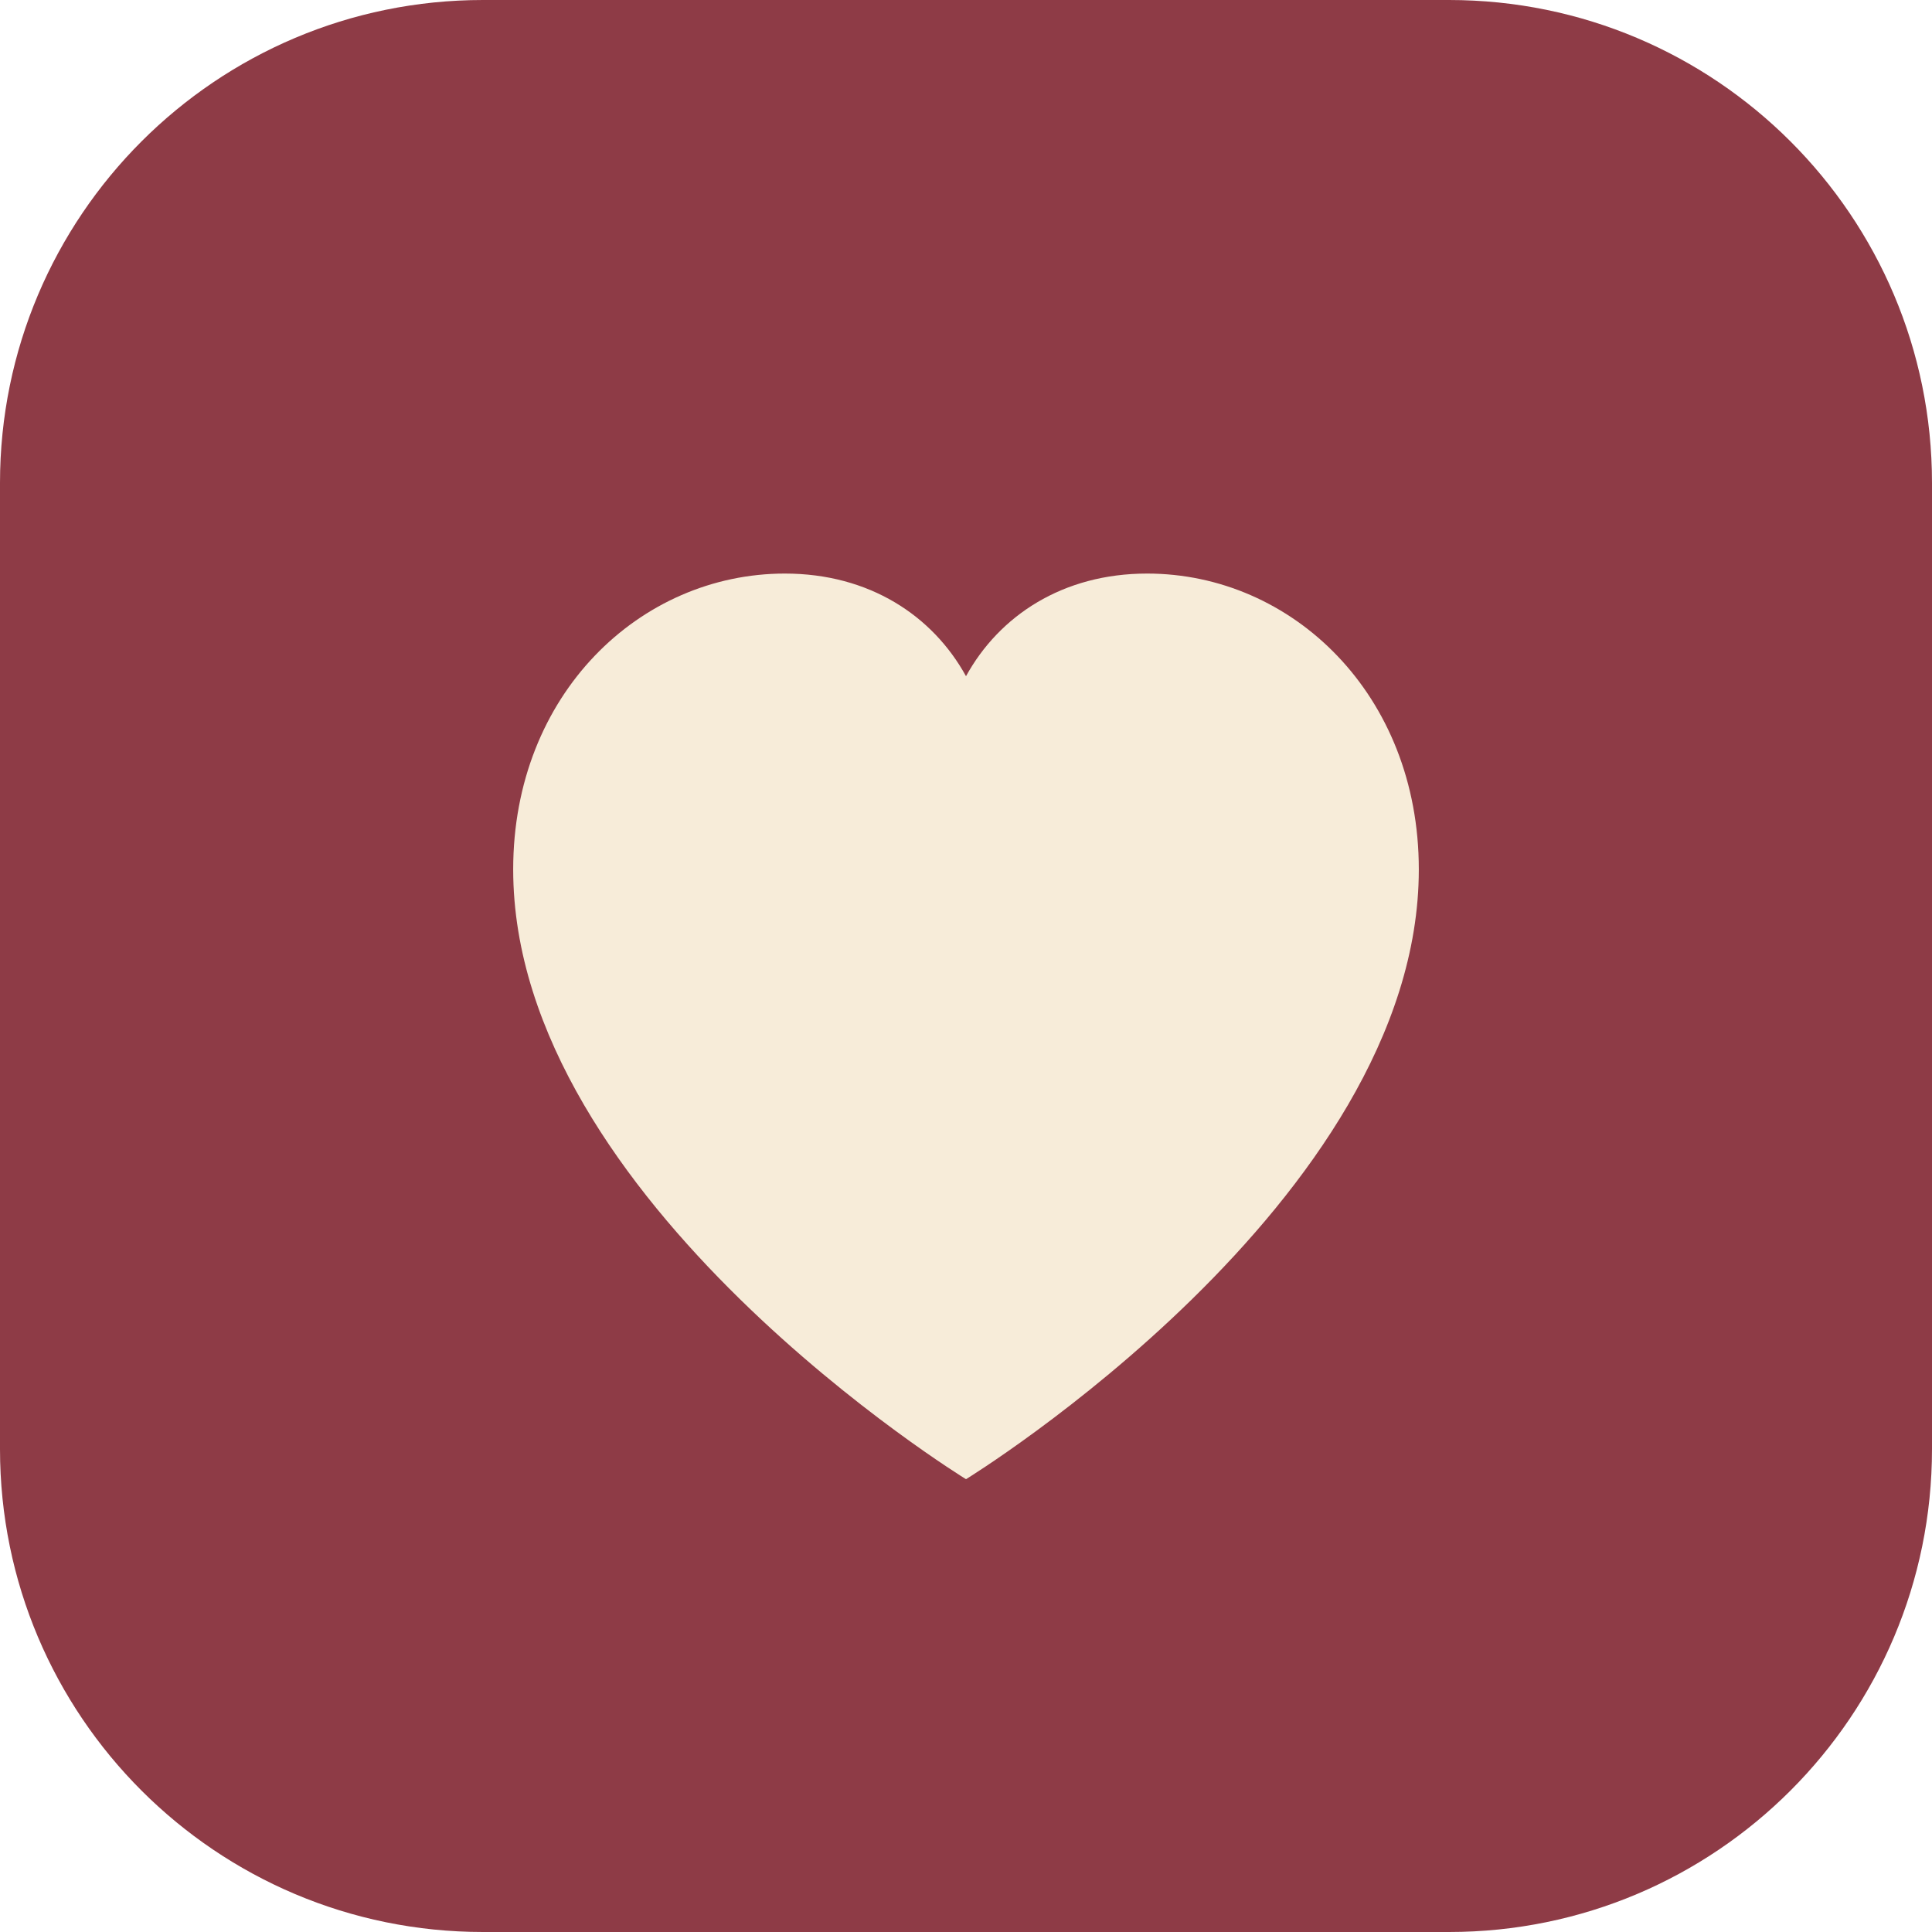
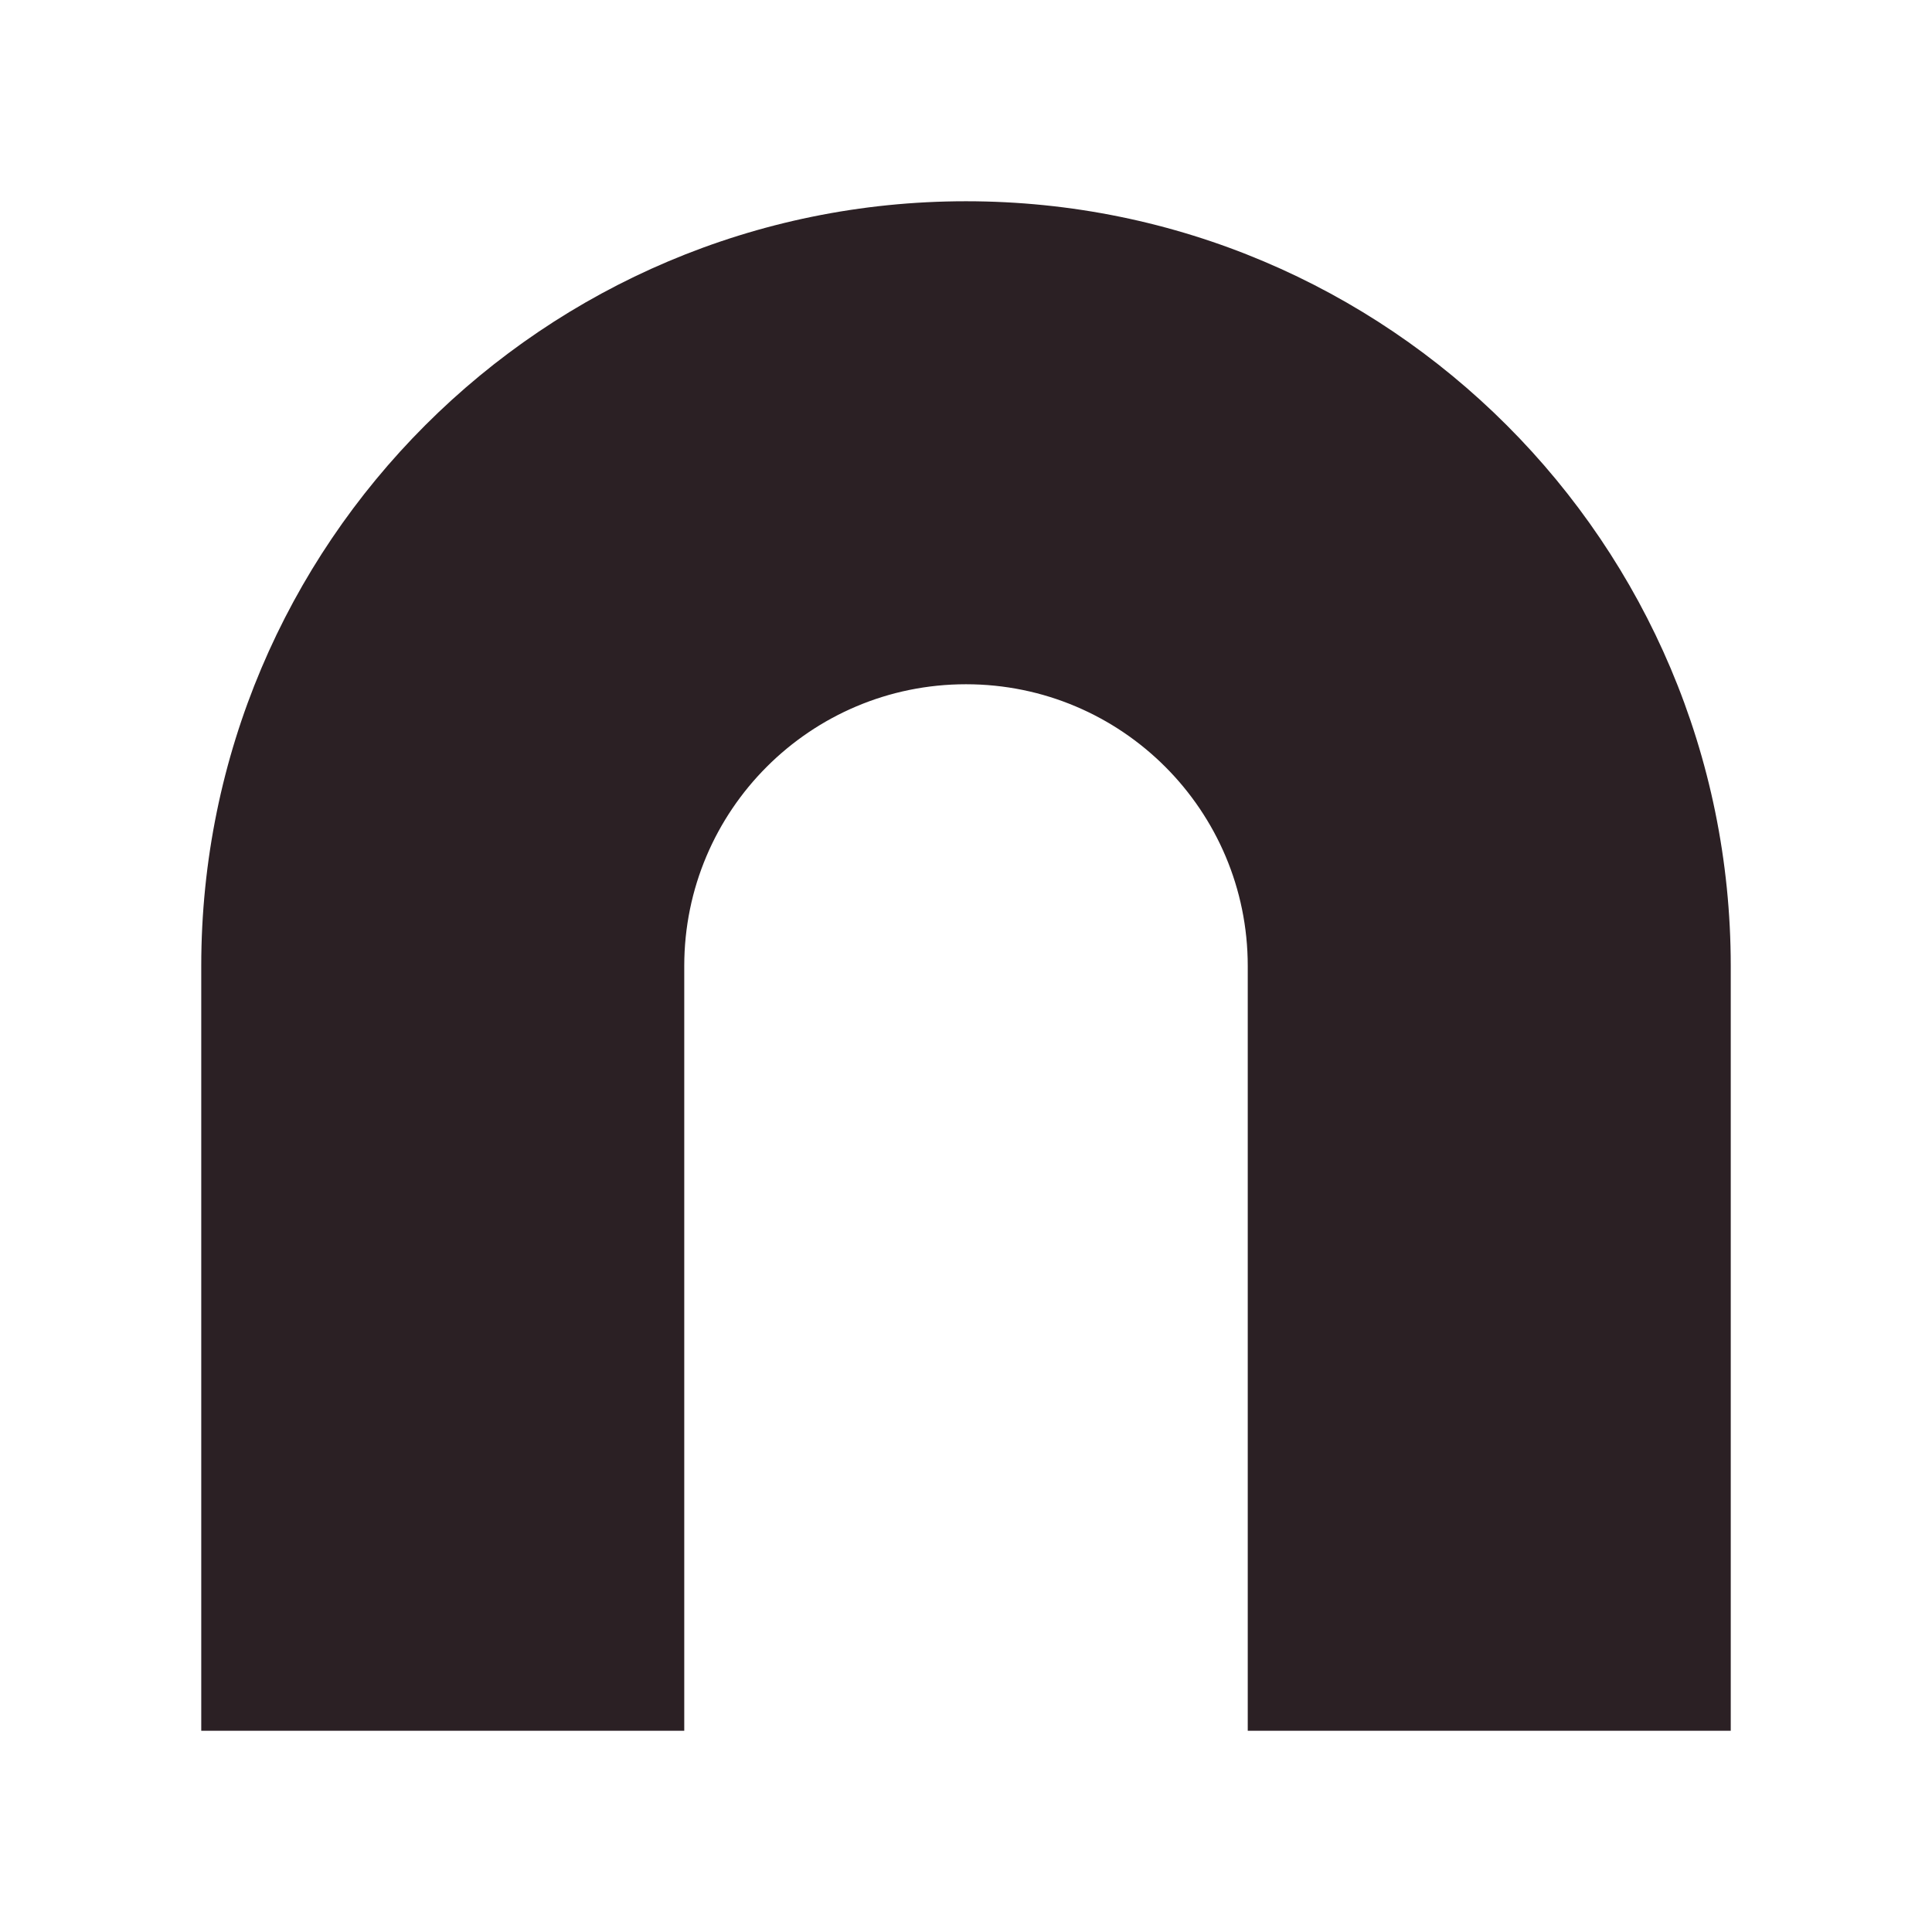
- <svg xmlns="http://www.w3.org/2000/svg" viewBox="0 0 64 64">
-   <rect width="64" height="64" rx="16" fill="#8e3b46" />
-   <path d="M32 49s-15-9.2-15-20.2C17 23 21.2 19 26 19c2.8 0 4.9 1.4 6 3.4 1.1-2 3.2-3.4 6-3.4 4.8 0 9 4 9 9.8C47 39.8 32 49 32 49z" fill="#f7ecd9" />
+ <svg xmlns="http://www.w3.org/2000/svg" viewBox="0 0 24 24">
+   <style>path{fill:#2b2024}@media (prefers-color-scheme:dark){path{fill:#fbf7f2}}</style>
+   <path d="M2.5 21.5V12a9.5 9.5 0 0 1 19 0v9.5h-6V12a3.5 3.5 0 0 0-7 0v9.5z" />
</svg>
